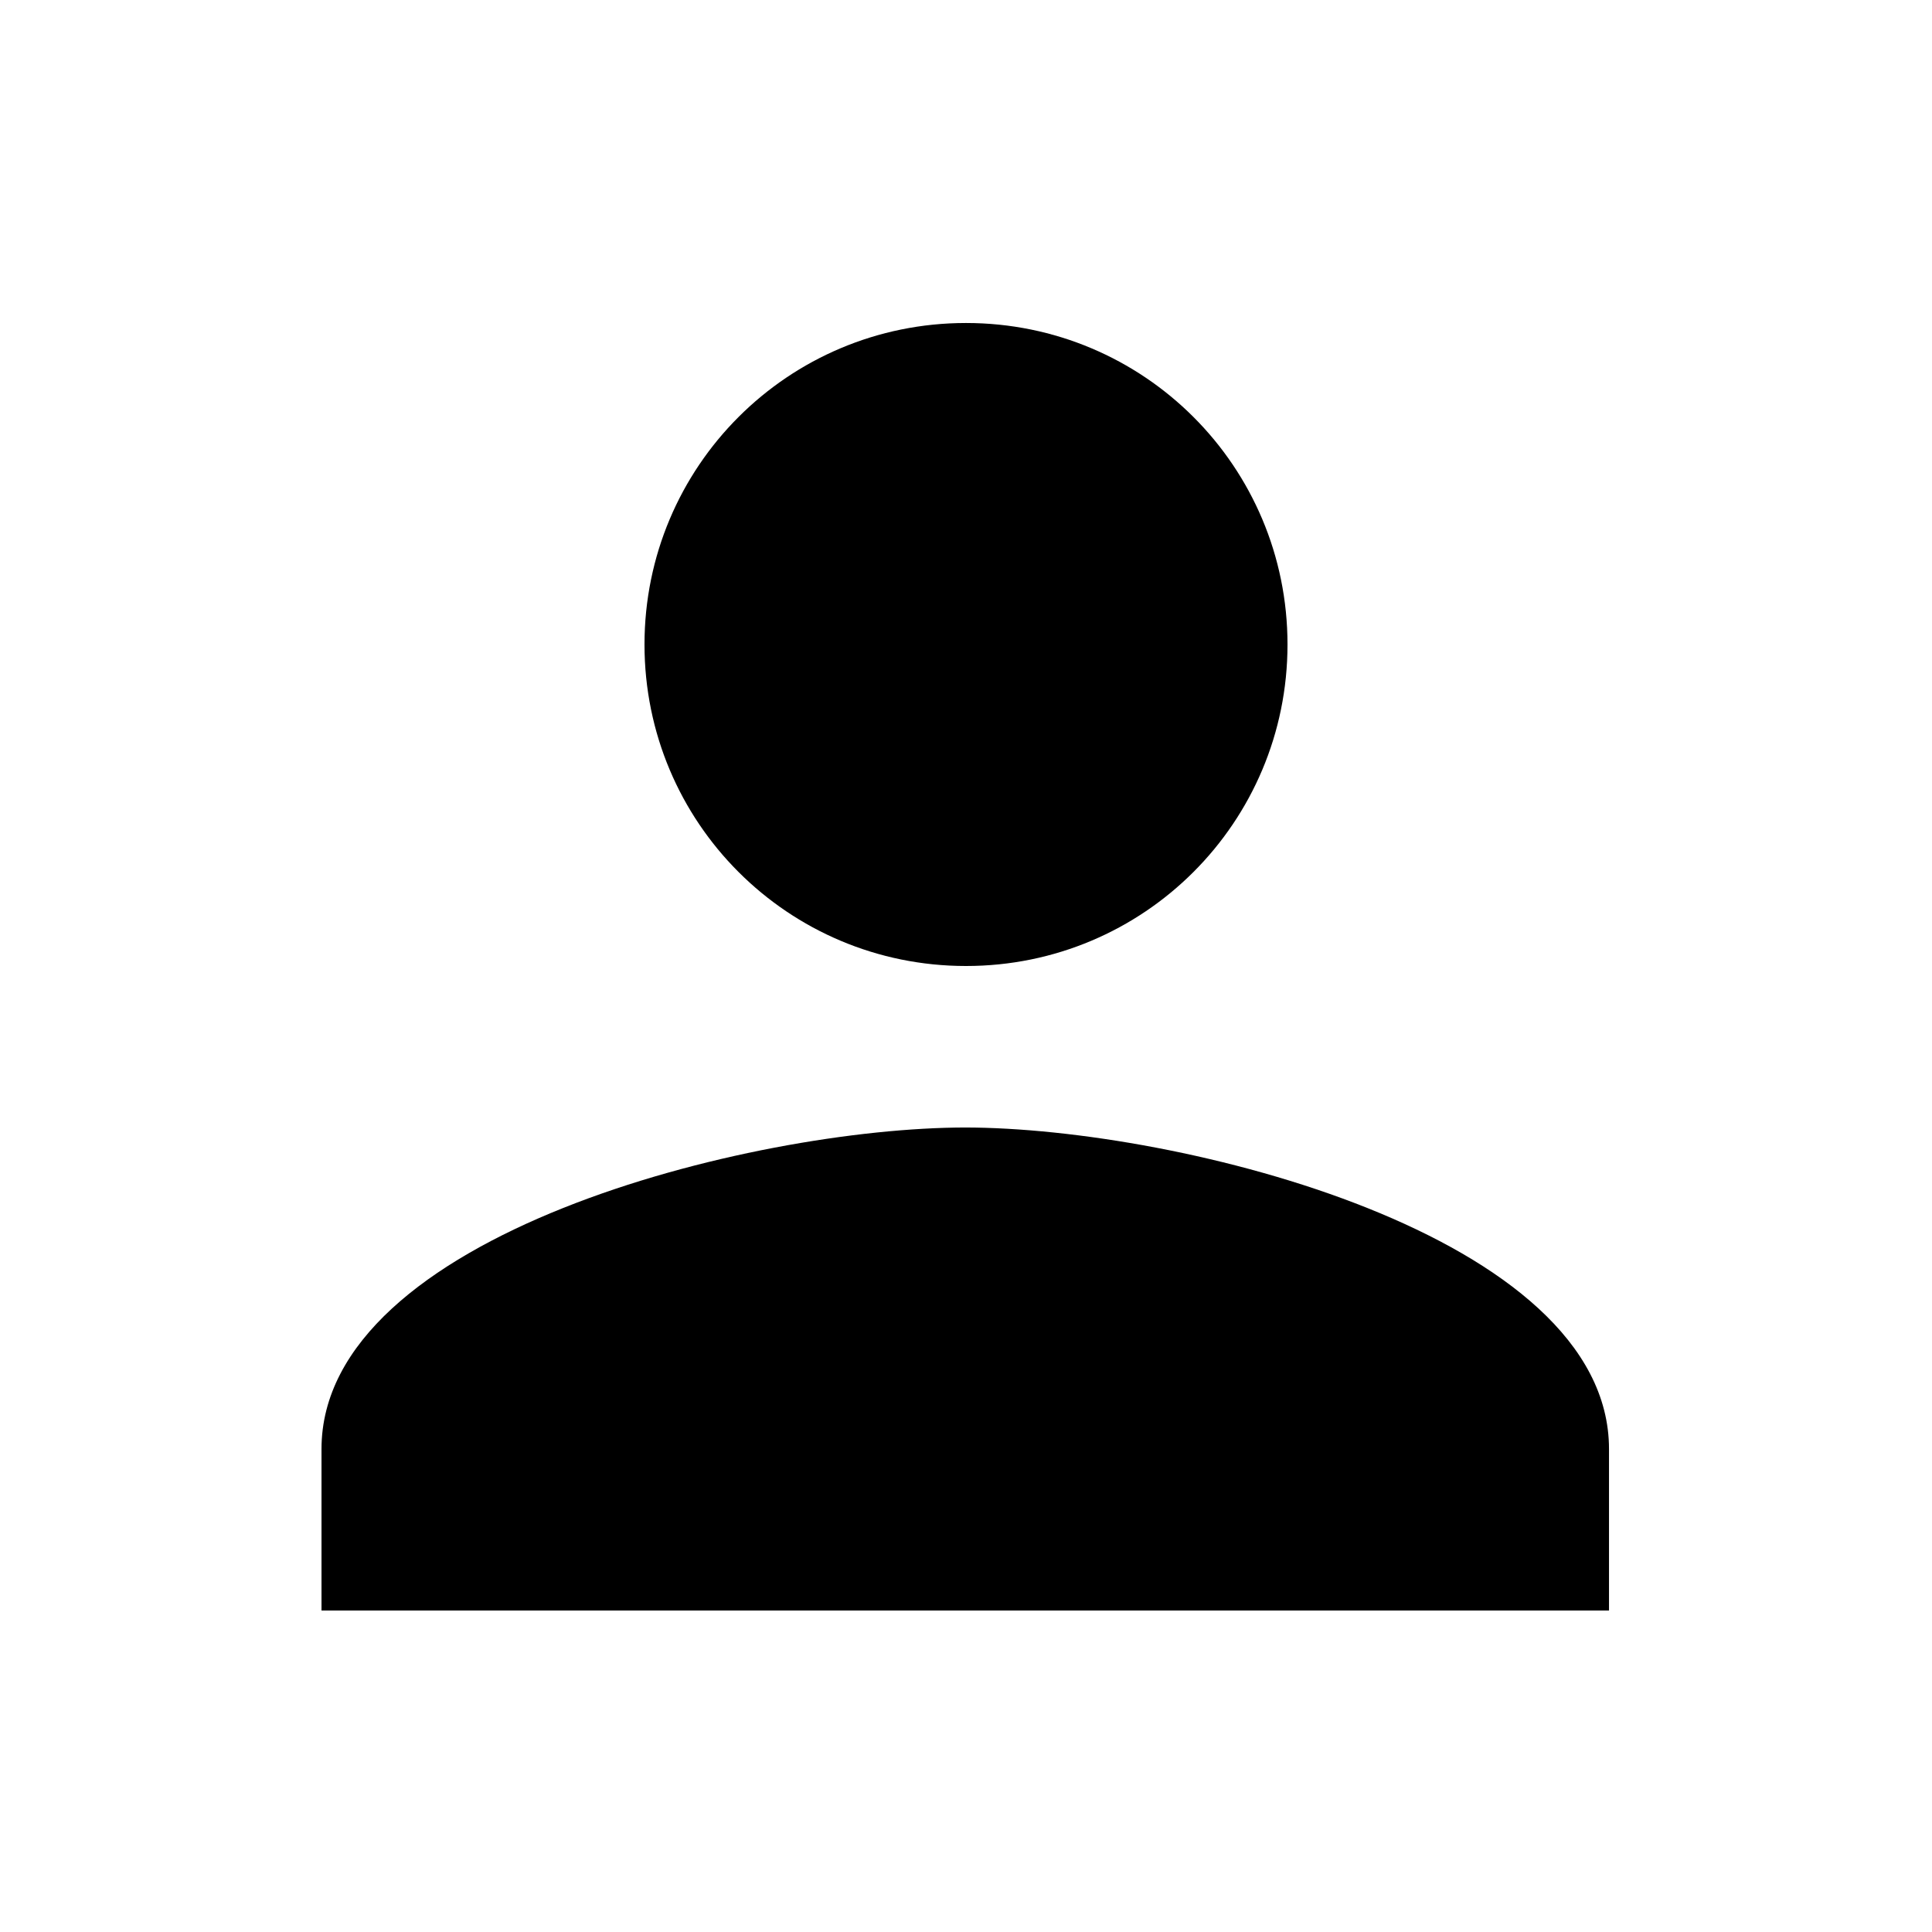
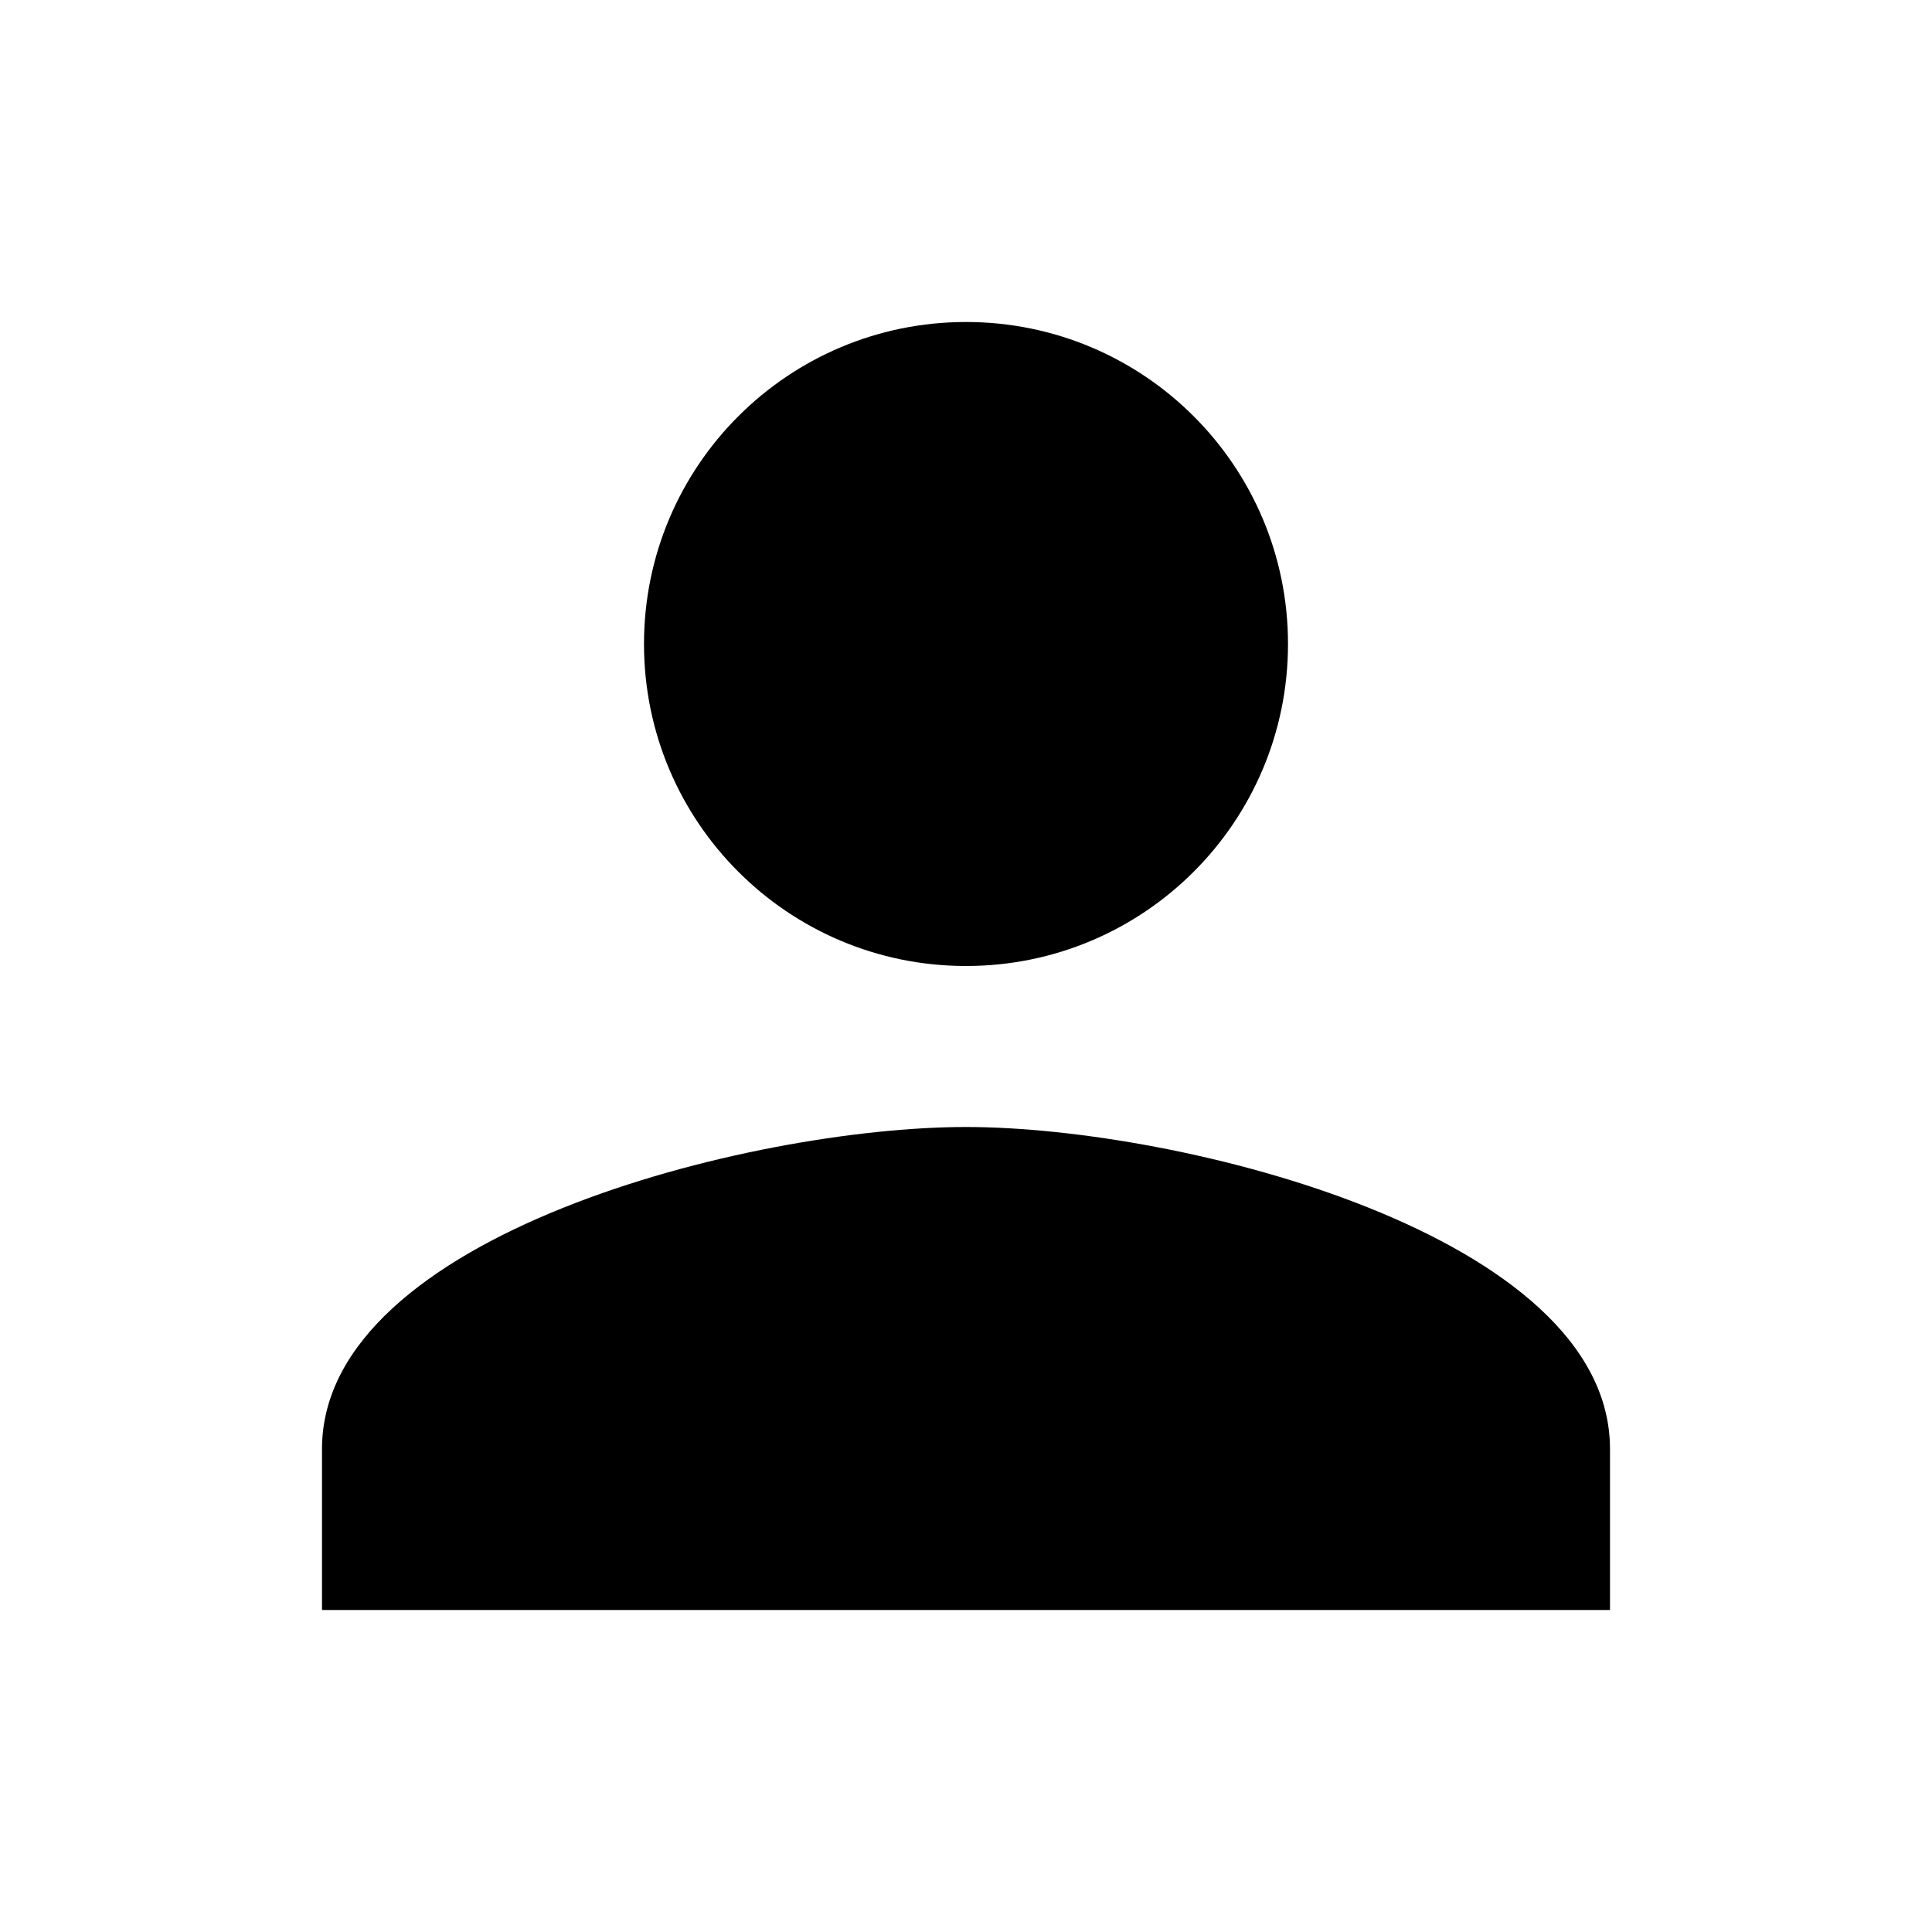
- <svg xmlns="http://www.w3.org/2000/svg" xml:space="preserve" width="6.35mm" height="6.35mm" version="1.1" style="shape-rendering:geometricPrecision; text-rendering:geometricPrecision; image-rendering:optimizeQuality; fill-rule:evenodd; clip-rule:evenodd" viewBox="0 0 12.92 12.92">
-   <defs>
-     <style type="text/css">
-    
-     .fil1 {fill:none}
-     .fil0 {fill:black}
-    
-   </style>
-   </defs>
-   <g id="Camada_x0020_1">
-     <g id="_1411061447024">
-       <path class="fil0" d="M6.46 6.46c1.19,0 2.15,-0.96 2.15,-2.15 0,-1.19 -0.96,-2.15 -2.15,-2.15 -1.19,0 -2.15,0.96 -2.15,2.15 0,1.19 0.96,2.15 2.15,2.15zm0 1.08c-1.44,0 -4.31,0.72 -4.31,2.15l0 1.08 8.61 0 0 -1.08c0,-1.43 -2.87,-2.15 -4.31,-2.15z" />
-       <polygon class="fil1" points="-0,0 12.92,0 12.92,12.92 -0,12.92 " />
-     </g>
-   </g>
+ <svg xmlns="http://www.w3.org/2000/svg" viewBox="0 0 24 24">
+   <path d="M12 12c2.21,0 4,-1.79 4,-4 0,-2.21 -1.79,-4 -4,-4 -2.21,0 -4,1.79 -4,4 0,2.21 1.79,4 4,4zm0 2c-2.67,0 -8,1.34 -8,4l0 2 16 0 0 -2c0,-2.66 -5.33,-4 -8,-4z" />
</svg>
